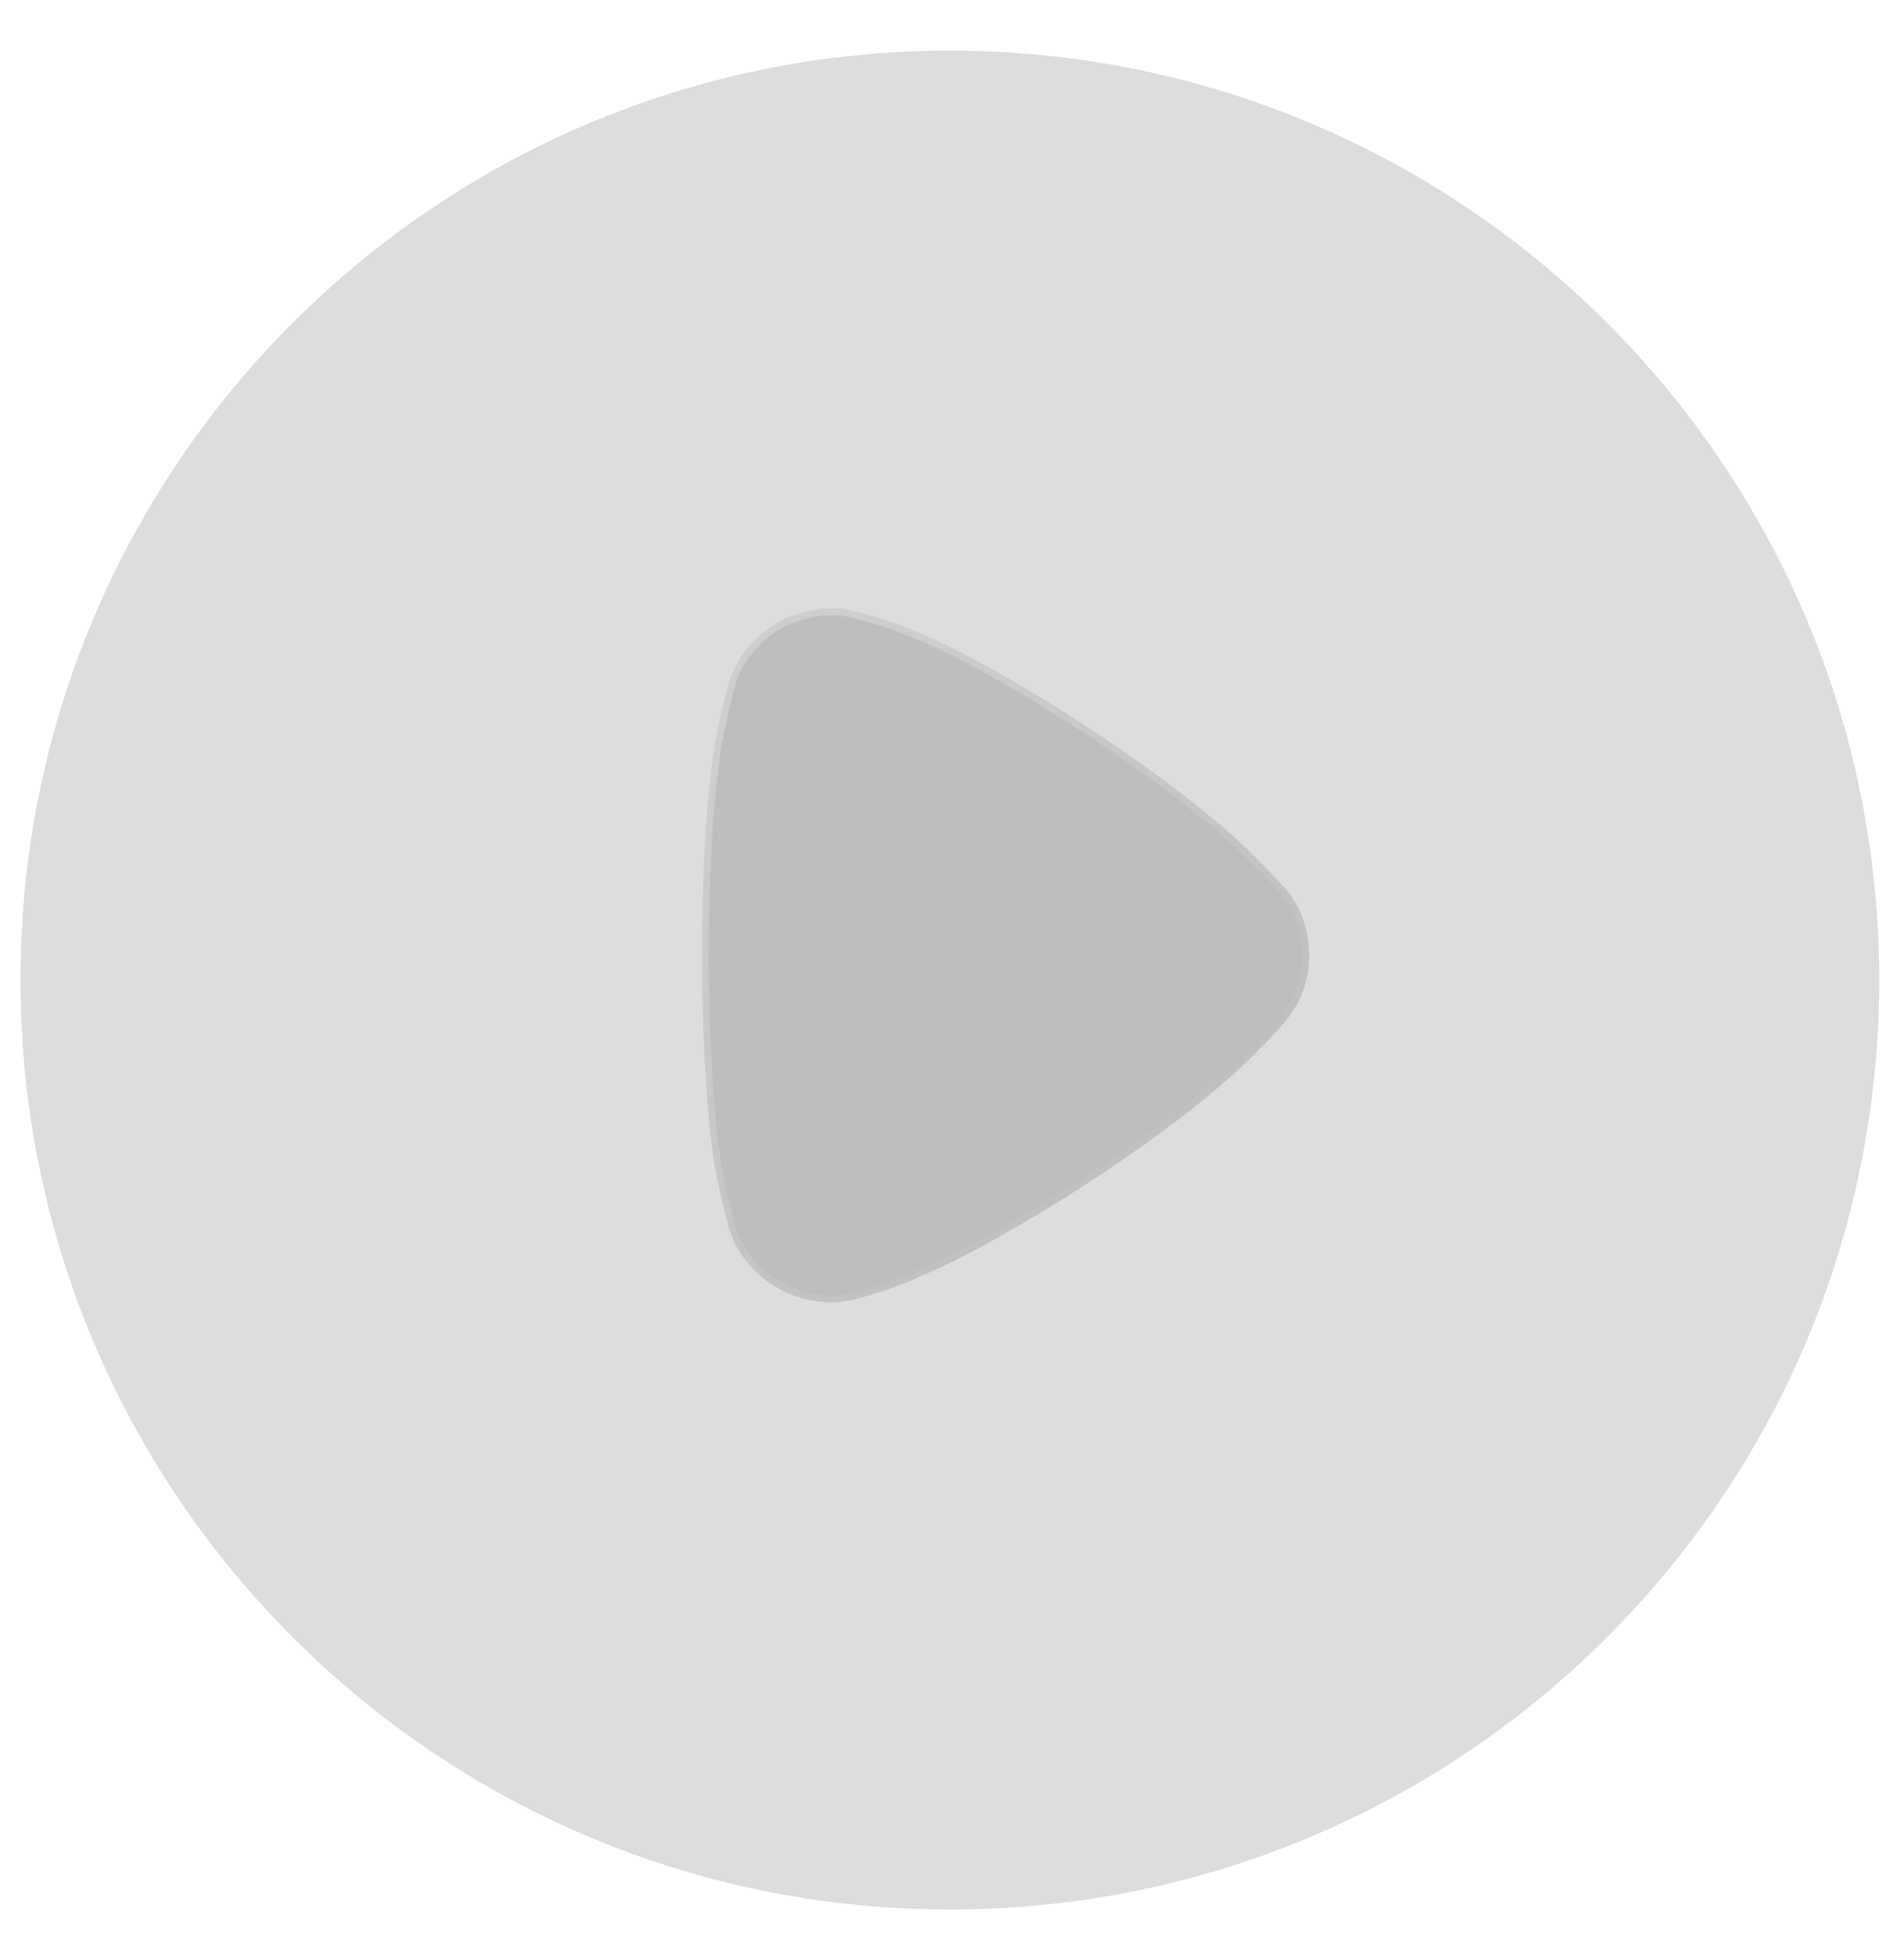
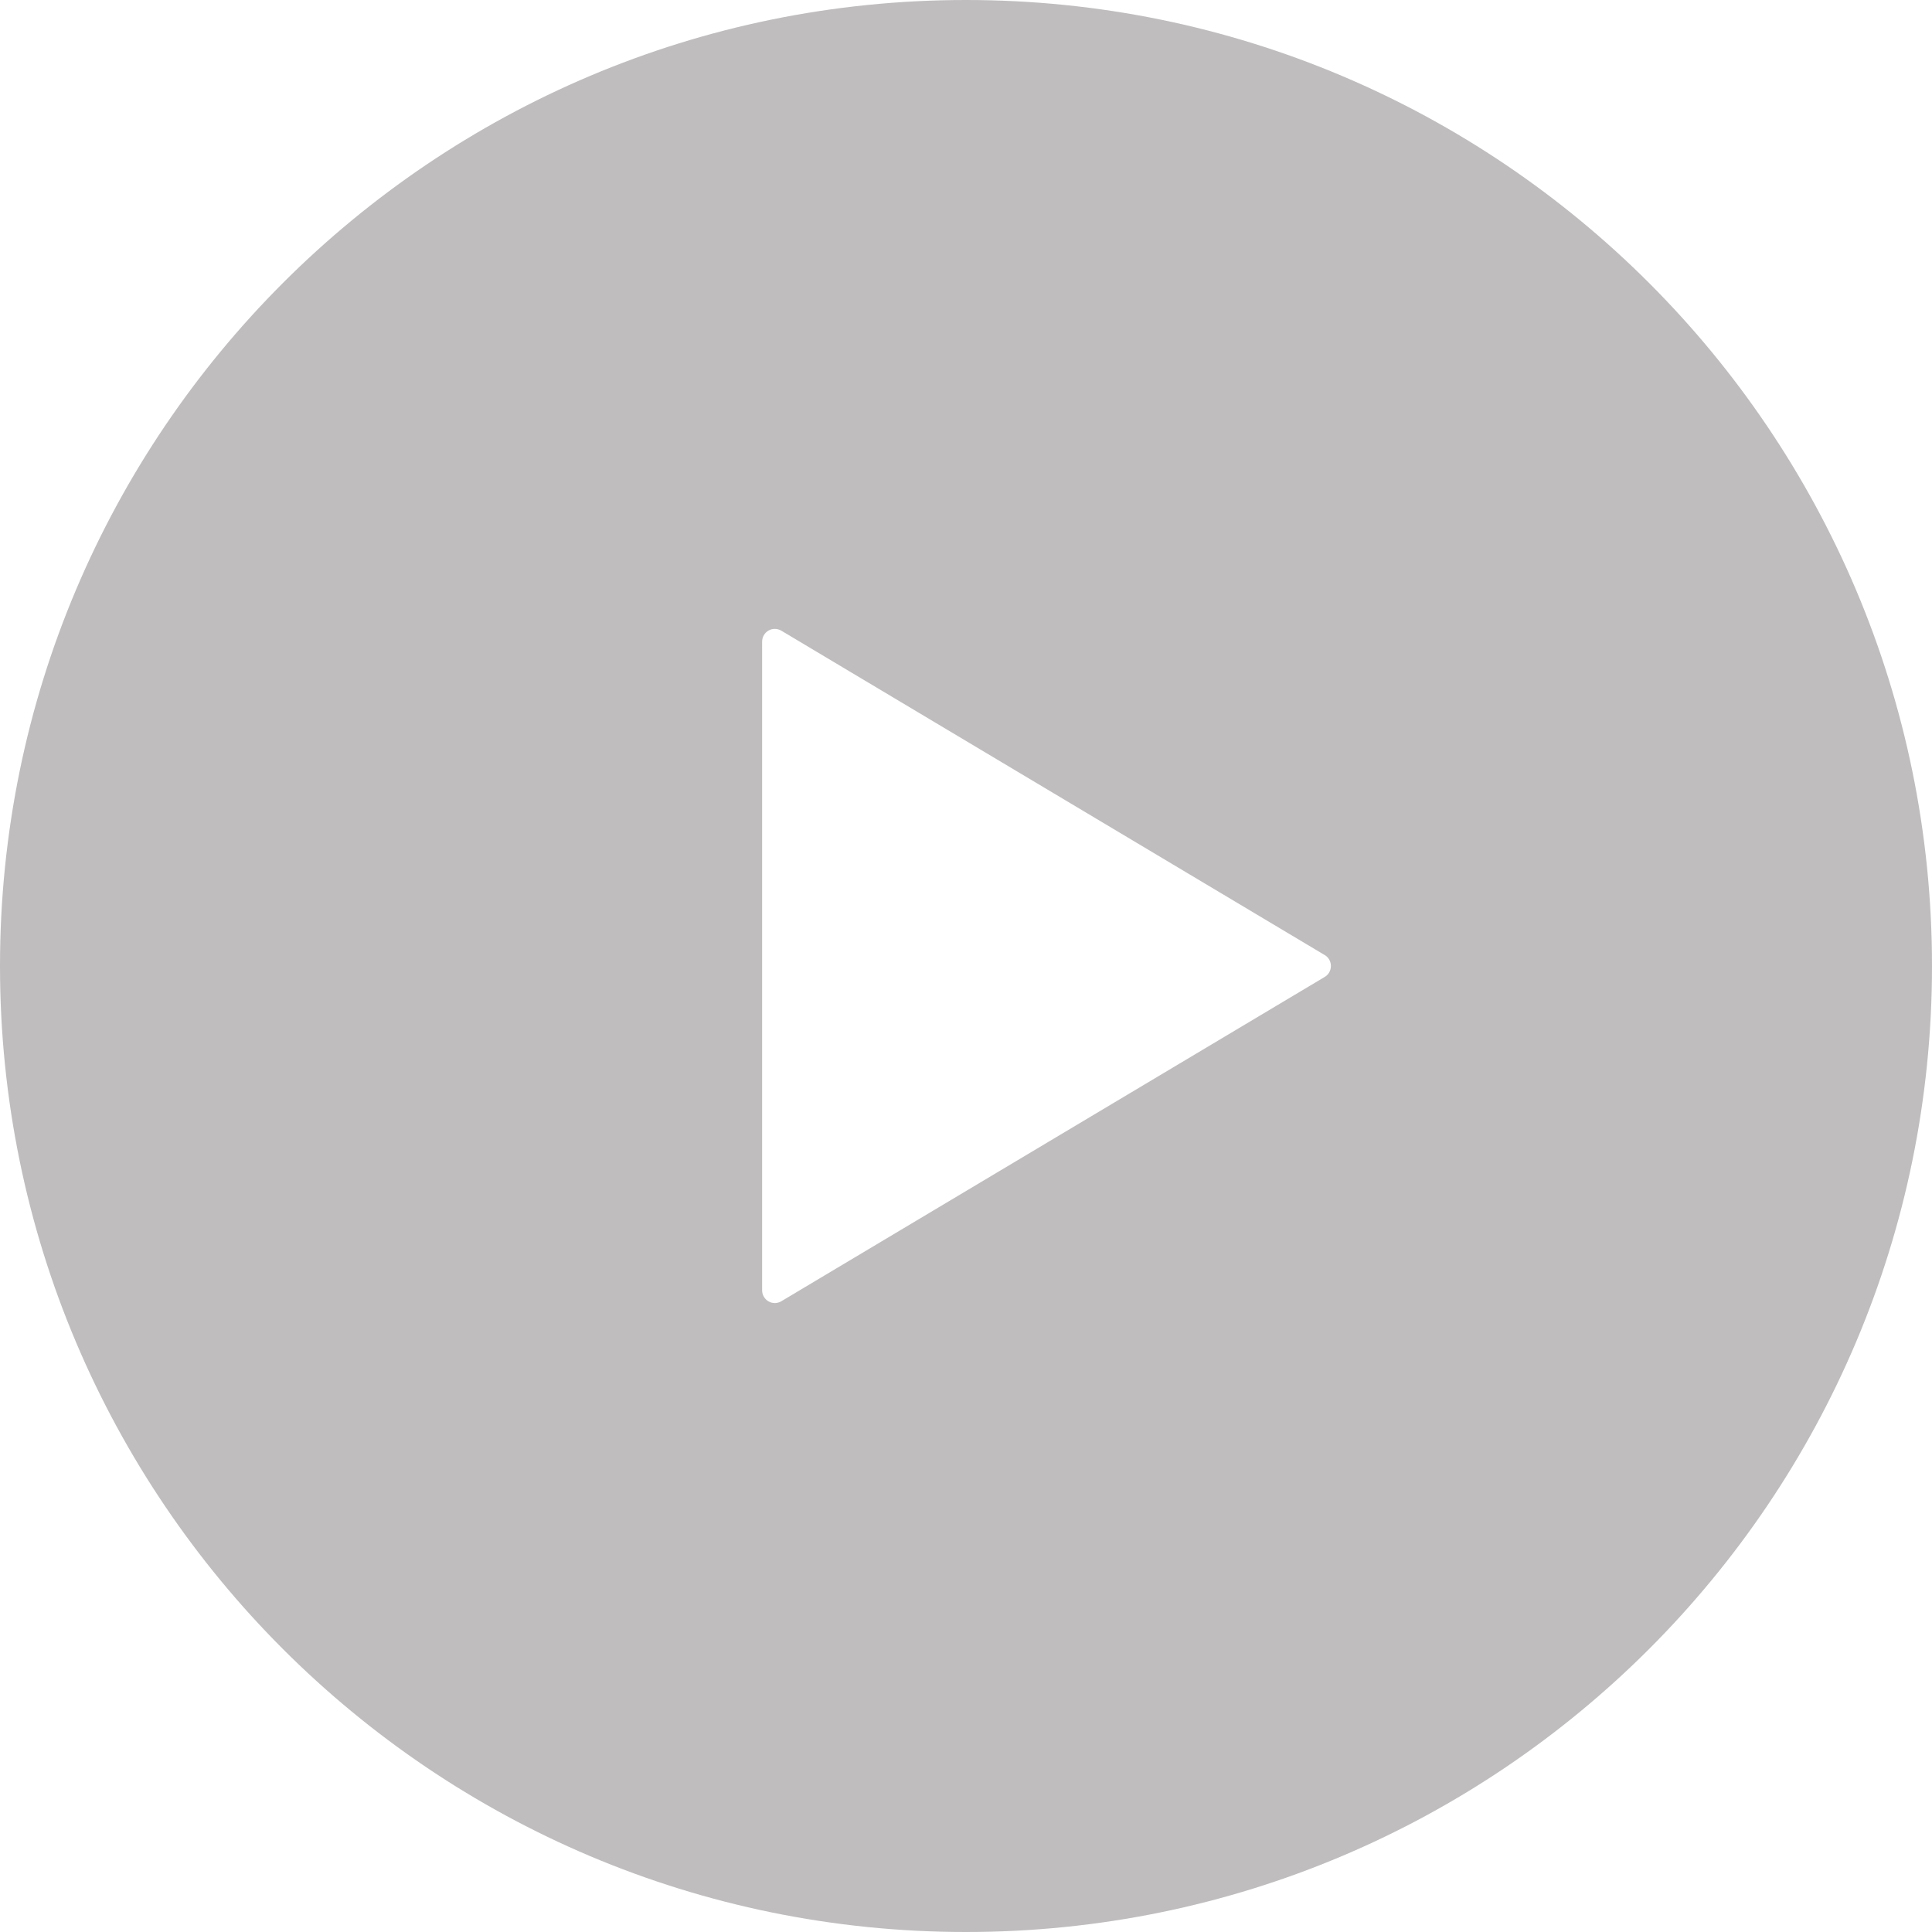
- <svg xmlns="http://www.w3.org/2000/svg" width="37" height="38" viewBox="0 0 37 38" fill="none">
-   <g filter="url(#filter0_b_149_26)">
-     <path d="M36.531 19.049C36.531 29.027 28.442 37.116 18.464 37.116C8.486 37.116 0.397 29.027 0.397 19.049C0.397 9.073 8.486 0.983 18.464 0.983C28.442 0.983 36.531 9.073 36.531 19.049Z" fill="#bfbdbd" fill-opacity="0.5" />
-     <path d="M18.464 37.281C28.533 37.281 36.695 29.119 36.695 19.049C36.695 8.982 28.533 0.818 18.464 0.818C8.395 0.818 0.233 8.982 0.233 19.049C0.233 29.119 8.395 37.281 18.464 37.281Z" stroke="url(#paint0_linear_149_26)" stroke-width="0.329" stroke-linecap="round" stroke-linejoin="round" />
+ <svg xmlns="http://www.w3.org/2000/svg" height="200px" width="200px" version="1.1" id="_x32_" viewBox="0 0 512 512" xml:space="preserve" fill="#000000">
+   <g id="SVGRepo_bgCarrier" stroke-width="0" />
+   <g id="SVGRepo_tracerCarrier" stroke-linecap="round" stroke-linejoin="round" />
+   <g id="SVGRepo_iconCarrier">
+     <style type="text/css"> .st0{fill:#bfbdbd;} </style>
+     <g>
+       <path class="st0" d="M256,0C114.625,0,0,114.625,0,256c0,141.374,114.625,256,256,256c141.374,0,256-114.626,256-256 C512,114.625,397.374,0,256,0z M351.062,258.898l-144,85.945c-1.031,0.626-2.344,0.657-3.406,0.031 c-1.031-0.594-1.687-1.702-1.687-2.937v-85.946v-85.946c0-1.218,0.656-2.343,1.687-2.938c1.062-0.609,2.375-0.578,3.406,0.031 l144,85.962c1.031,0.586,1.641,1.718,1.641,2.89C352.703,257.187,352.094,258.297,351.062,258.898z" />
+     </g>
  </g>
-   <g filter="url(#filter1_b_149_26)">
-     <path d="M25.45 18.576C25.45 19.002 25.316 19.43 25.047 19.772C24.997 19.839 24.762 20.116 24.578 20.297L24.477 20.395C23.069 21.888 19.565 24.134 17.788 24.853C17.788 24.87 16.732 25.297 16.229 25.312H16.161C15.39 25.312 14.669 24.888 14.3 24.199C14.099 23.821 13.915 22.723 13.898 22.708C13.747 21.723 13.646 20.215 13.646 18.559C13.646 16.823 13.747 15.248 13.931 14.281C13.931 14.265 14.116 13.38 14.233 13.085C14.418 12.66 14.753 12.298 15.172 12.069C15.508 11.906 15.86 11.823 16.229 11.823C16.614 11.841 17.335 12.085 17.62 12.2C19.498 12.921 23.086 15.281 24.461 16.724C24.695 16.953 24.947 17.233 25.014 17.297C25.299 17.658 25.45 18.1 25.45 18.576Z" fill="#bfbdbd" fill-opacity="1" />
-     <path d="M24.996 19.732L24.995 19.733C24.947 19.797 24.714 20.072 24.532 20.25L24.431 20.348L24.431 20.348L24.43 20.35C23.731 21.091 22.508 22.022 21.235 22.859C19.962 23.696 18.646 24.435 17.763 24.792L17.722 24.809V24.814C17.72 24.815 17.717 24.816 17.715 24.817C17.686 24.83 17.643 24.848 17.59 24.869C17.485 24.911 17.338 24.966 17.176 25.021C16.848 25.132 16.468 25.239 16.227 25.246H16.161C15.414 25.246 14.716 24.835 14.358 24.168C14.263 23.988 14.168 23.628 14.094 23.303C14.058 23.142 14.027 22.992 14.004 22.881L14.004 22.881L14.004 22.88C13.993 22.825 13.983 22.779 13.976 22.747C13.973 22.73 13.97 22.716 13.967 22.706C13.966 22.701 13.964 22.696 13.963 22.691C13.962 22.691 13.962 22.69 13.962 22.689C13.812 21.709 13.712 20.208 13.712 18.559C13.712 16.825 13.813 15.255 13.996 14.294L13.997 14.294V14.286L13.998 14.28L14.004 14.25C14.009 14.224 14.017 14.187 14.027 14.143C14.046 14.053 14.072 13.932 14.102 13.803C14.163 13.542 14.238 13.252 14.294 13.11C14.472 12.7 14.797 12.35 15.202 12.127C15.528 11.97 15.87 11.889 16.227 11.889C16.411 11.897 16.68 11.961 16.943 12.038C17.206 12.115 17.455 12.204 17.596 12.261L17.596 12.261L17.596 12.261C18.529 12.619 19.89 13.386 21.193 14.246C22.495 15.106 23.731 16.053 24.413 16.769L24.413 16.769L24.415 16.771C24.531 16.884 24.652 17.011 24.752 17.118C24.776 17.143 24.799 17.168 24.821 17.19C24.886 17.259 24.937 17.315 24.965 17.341C25.239 17.689 25.384 18.116 25.384 18.576C25.384 18.988 25.254 19.401 24.996 19.732Z" stroke="url(#paint1_linear_149_26)" stroke-width="0.132" />
-   </g>
-   <defs>
-     <filter id="filter0_b_149_26" x="-1.516" y="-0.931" width="39.96" height="39.96" filterUnits="userSpaceOnUse" color-interpolation-filters="sRGB">
-       <feFlood flood-opacity="0" result="BackgroundImageFix" />
-       <feGaussianBlur in="BackgroundImageFix" stdDeviation="0.792" />
-       <feComposite in2="SourceAlpha" operator="in" result="effect1_backgroundBlur_149_26" />
-       <feBlend mode="normal" in="SourceGraphic" in2="effect1_backgroundBlur_149_26" result="shape" />
-     </filter>
-     <filter id="filter1_b_149_26" x="8.706" y="6.882" width="21.685" height="23.371" filterUnits="userSpaceOnUse" color-interpolation-filters="sRGB">
-       <feFlood flood-opacity="0" result="BackgroundImageFix" />
-       <feGaussianBlur in="BackgroundImageFix" stdDeviation="2.47" />
-       <feComposite in2="SourceAlpha" operator="in" result="effect1_backgroundBlur_149_26" />
-       <feBlend mode="normal" in="SourceGraphic" in2="effect1_backgroundBlur_149_26" result="shape" />
-     </filter>
-     <linearGradient id="paint0_linear_149_26" x1="6.149" y1="5.192" x2="29.198" y2="33.739" gradientUnits="userSpaceOnUse">
-       <stop stop-color="white" stop-opacity="0.25" />
-       <stop offset="1" stop-color="white" stop-opacity="0" />
-     </linearGradient>
-     <linearGradient id="paint1_linear_149_26" x1="15.525" y1="13.394" x2="24.3" y2="22.903" gradientUnits="userSpaceOnUse">
-       <stop stop-color="white" stop-opacity="0.25" />
-       <stop offset="1" stop-color="white" stop-opacity="0" />
-     </linearGradient>
-   </defs>
</svg>
